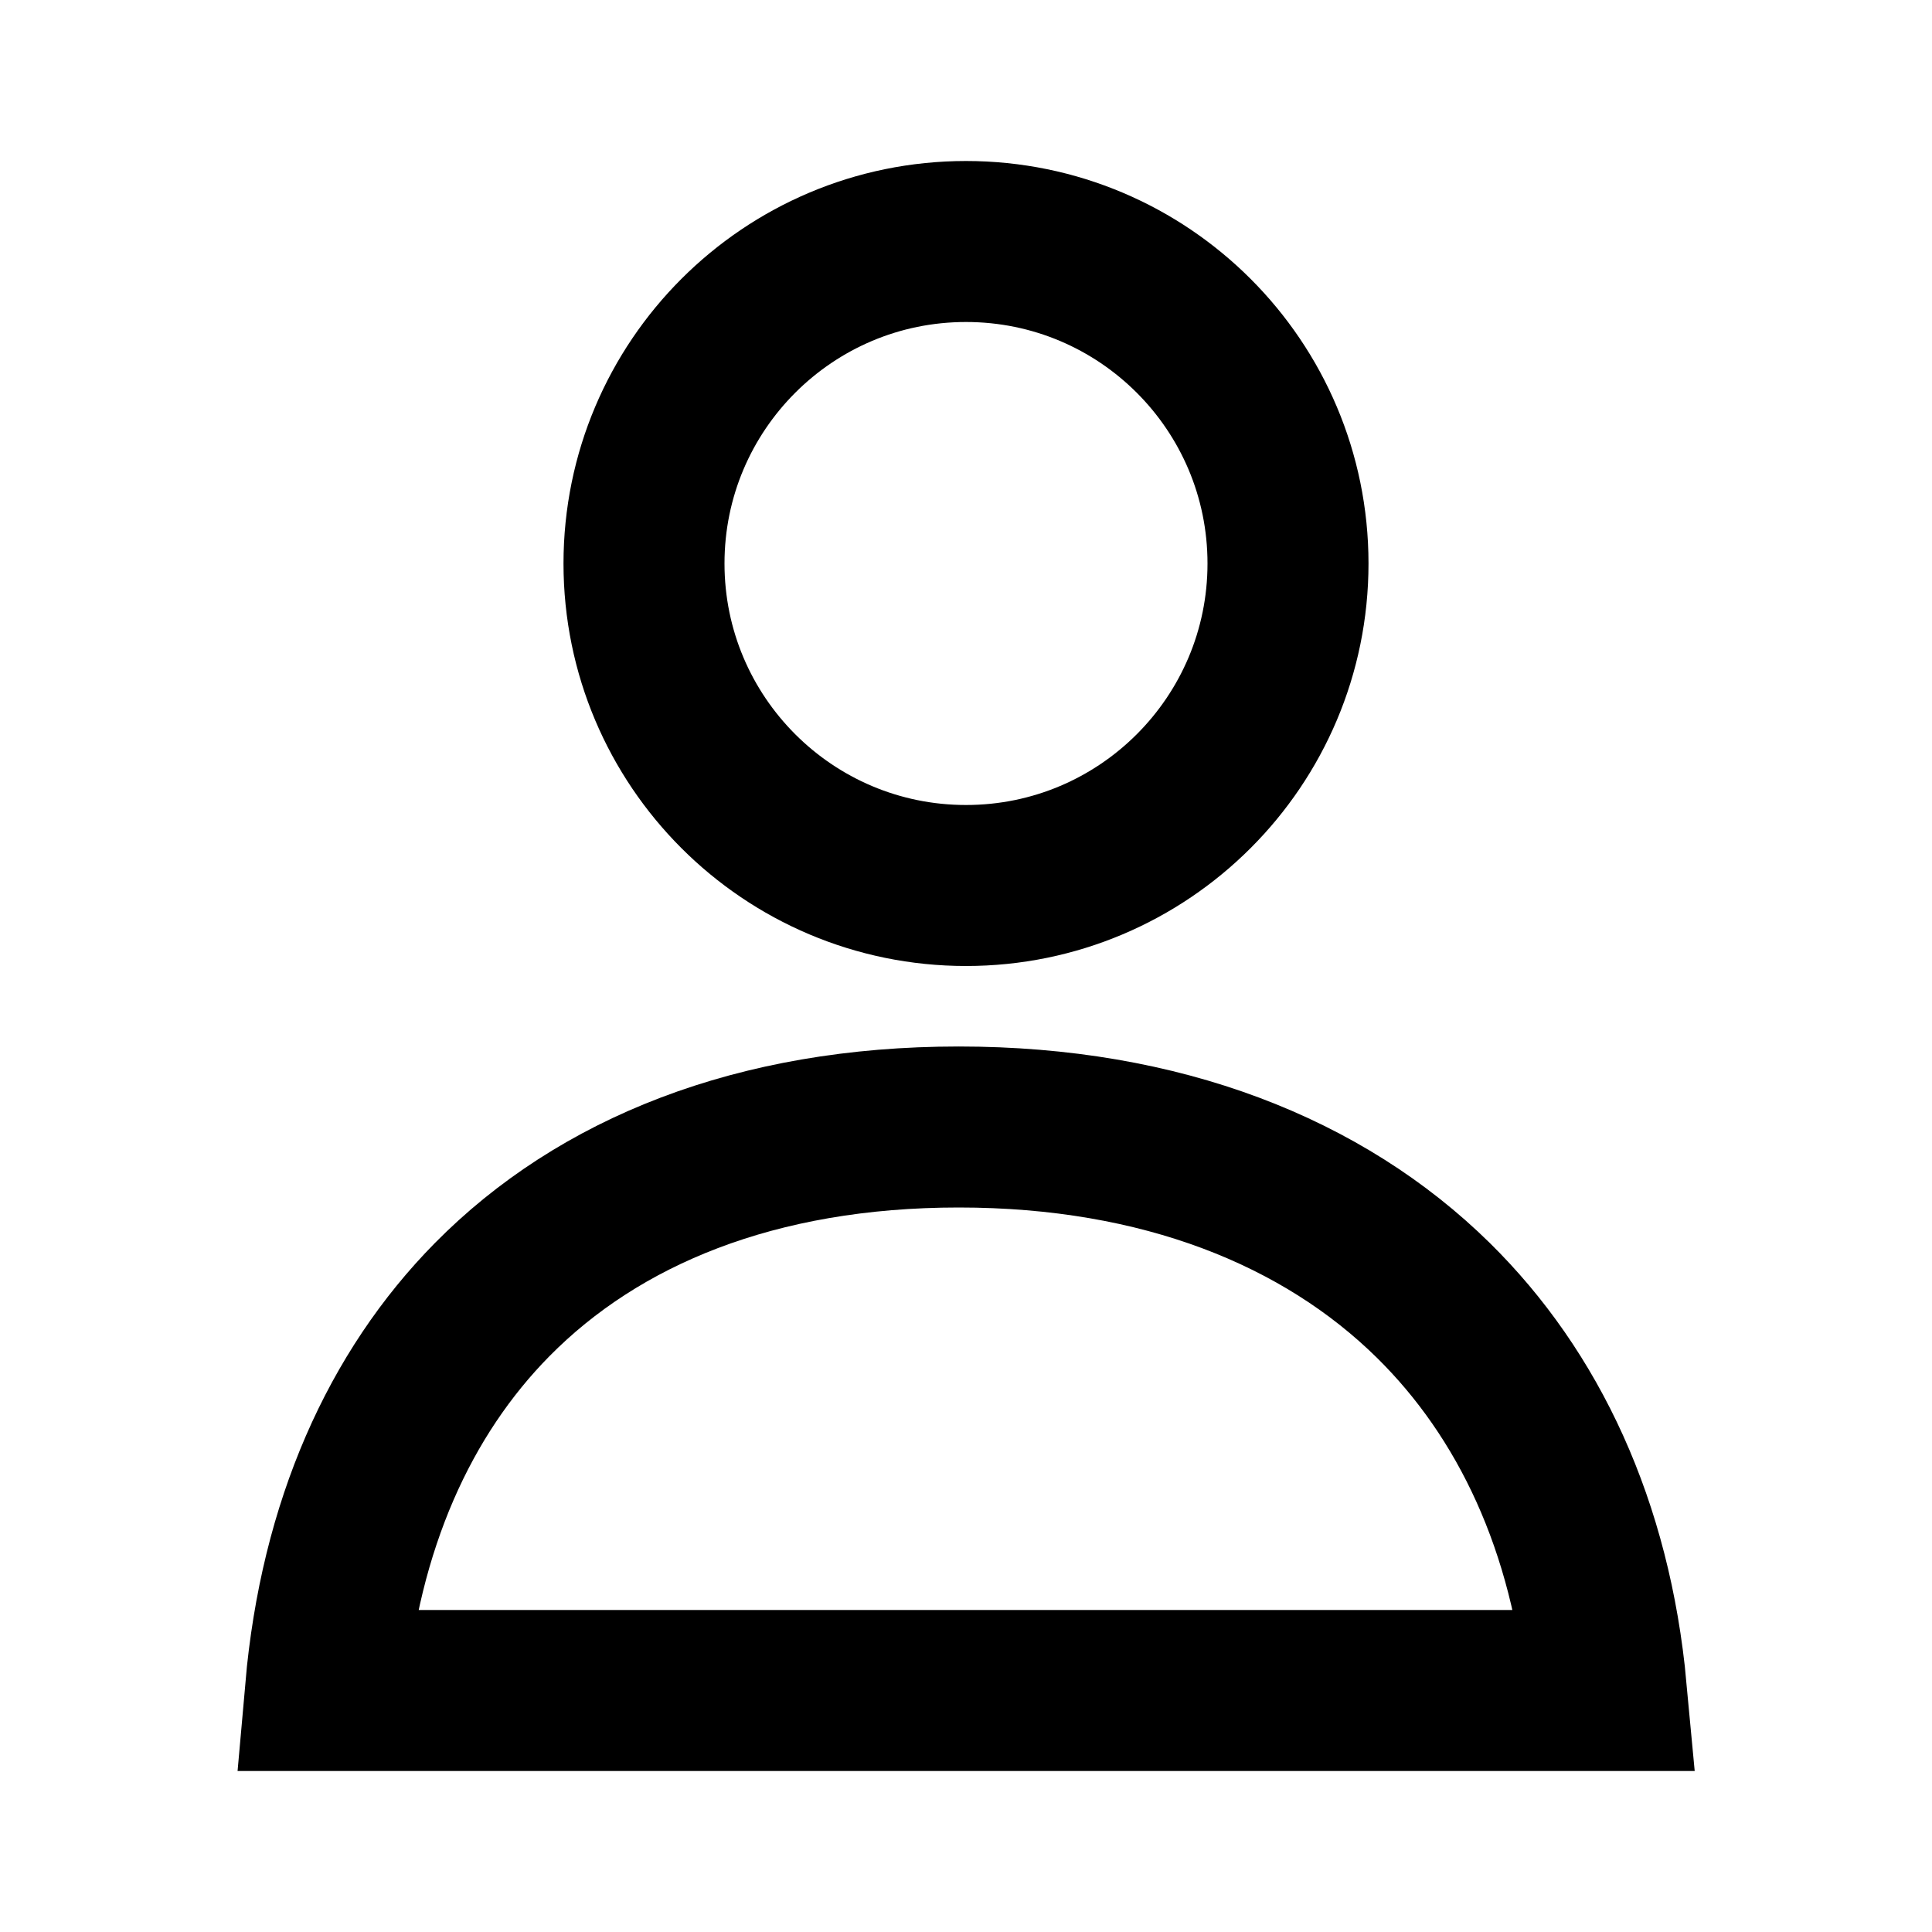
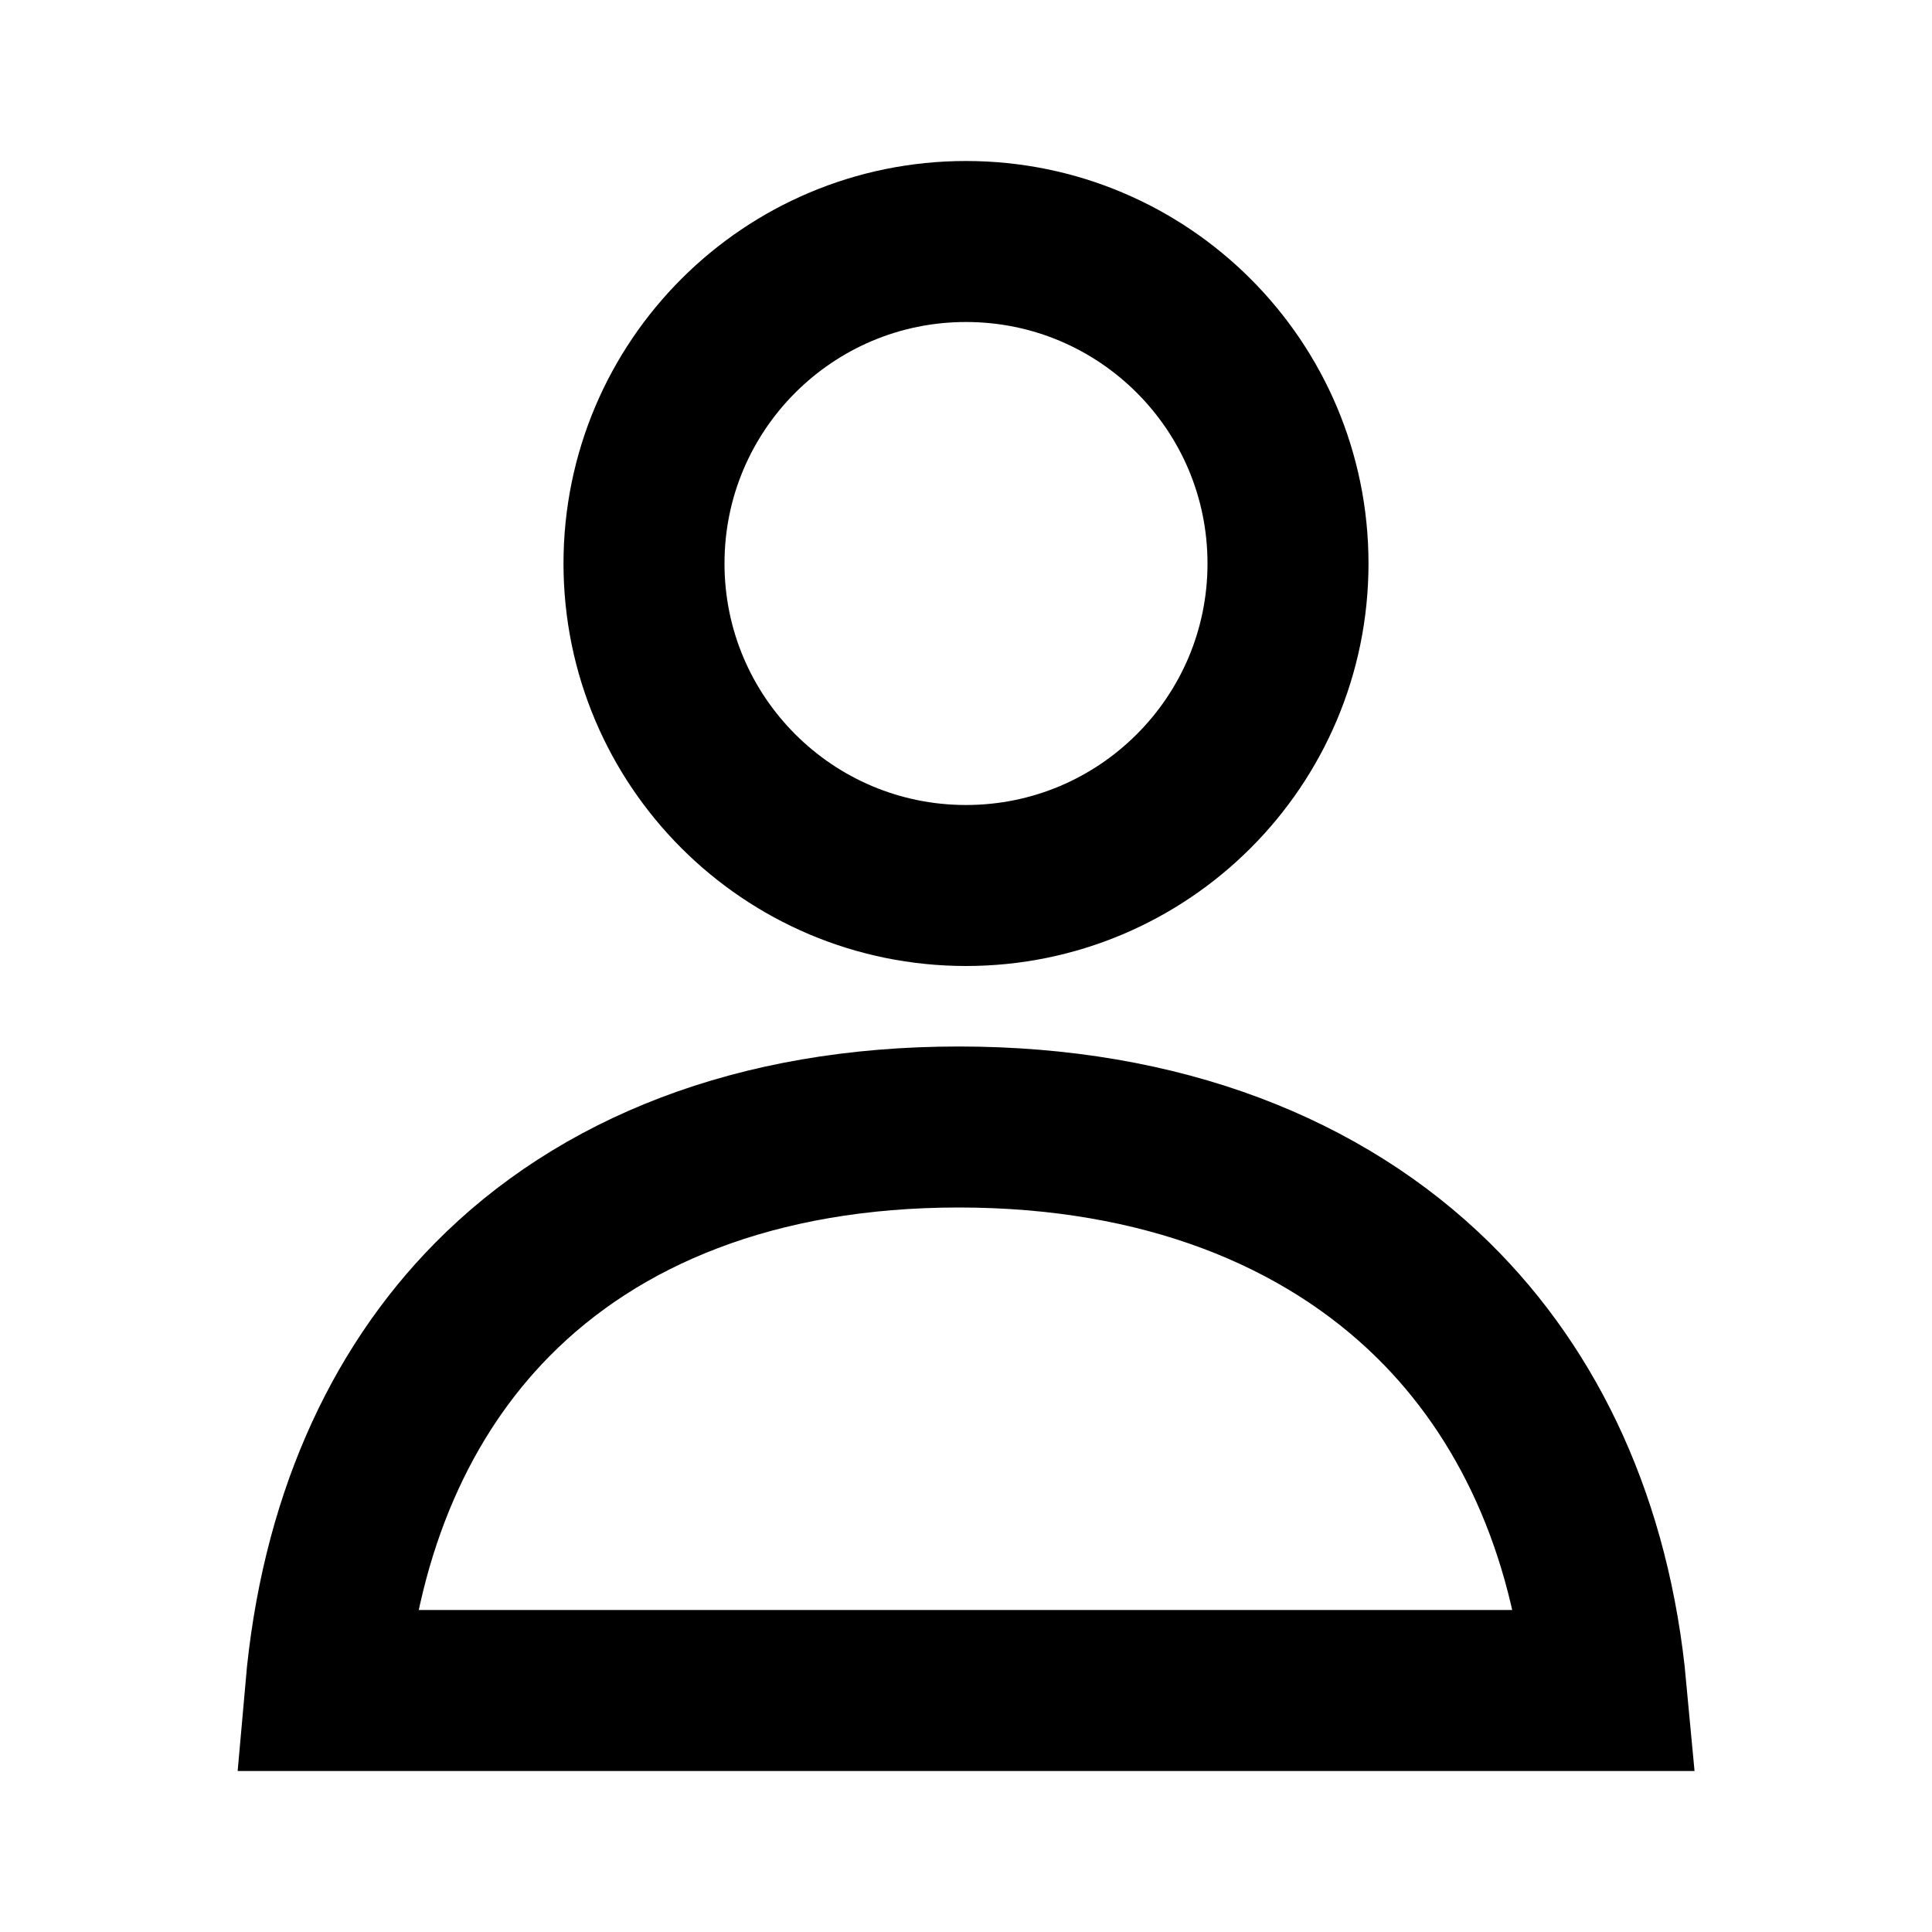
<svg xmlns="http://www.w3.org/2000/svg" width="24" height="24" viewBox="0 0 24 24" fill="none">
-   <path d="M19.955 21H4.043C4.224 18.941 4.969 17.305 6.114 16.144C7.438 14.803 9.392 14 11.91 14C14.43 14 16.435 14.805 17.806 16.154C18.988 17.319 19.765 18.953 19.955 21ZM16 7C16 9.209 14.209 11 12 11C9.791 11 8 9.209 8 7C8 4.791 9.791 3 12 3C14.209 3 16 4.791 16 7Z" stroke="black" stroke-width="2" />
+   <path d="M11.91 14C14.43 14 16.435 14.805 17.806 16.154C18.988 17.319 19.763 18.953 19.953 21H4.044C4.225 18.941 4.969 17.305 6.114 16.145C7.438 14.803 9.392 14 11.91 14ZM12 3C14.209 3 16 4.791 16 7C16 9.209 14.209 11 12 11C9.791 11 8 9.209 8 7C8 4.791 9.791 3 12 3Z" stroke="black" stroke-width="2" />
</svg>
